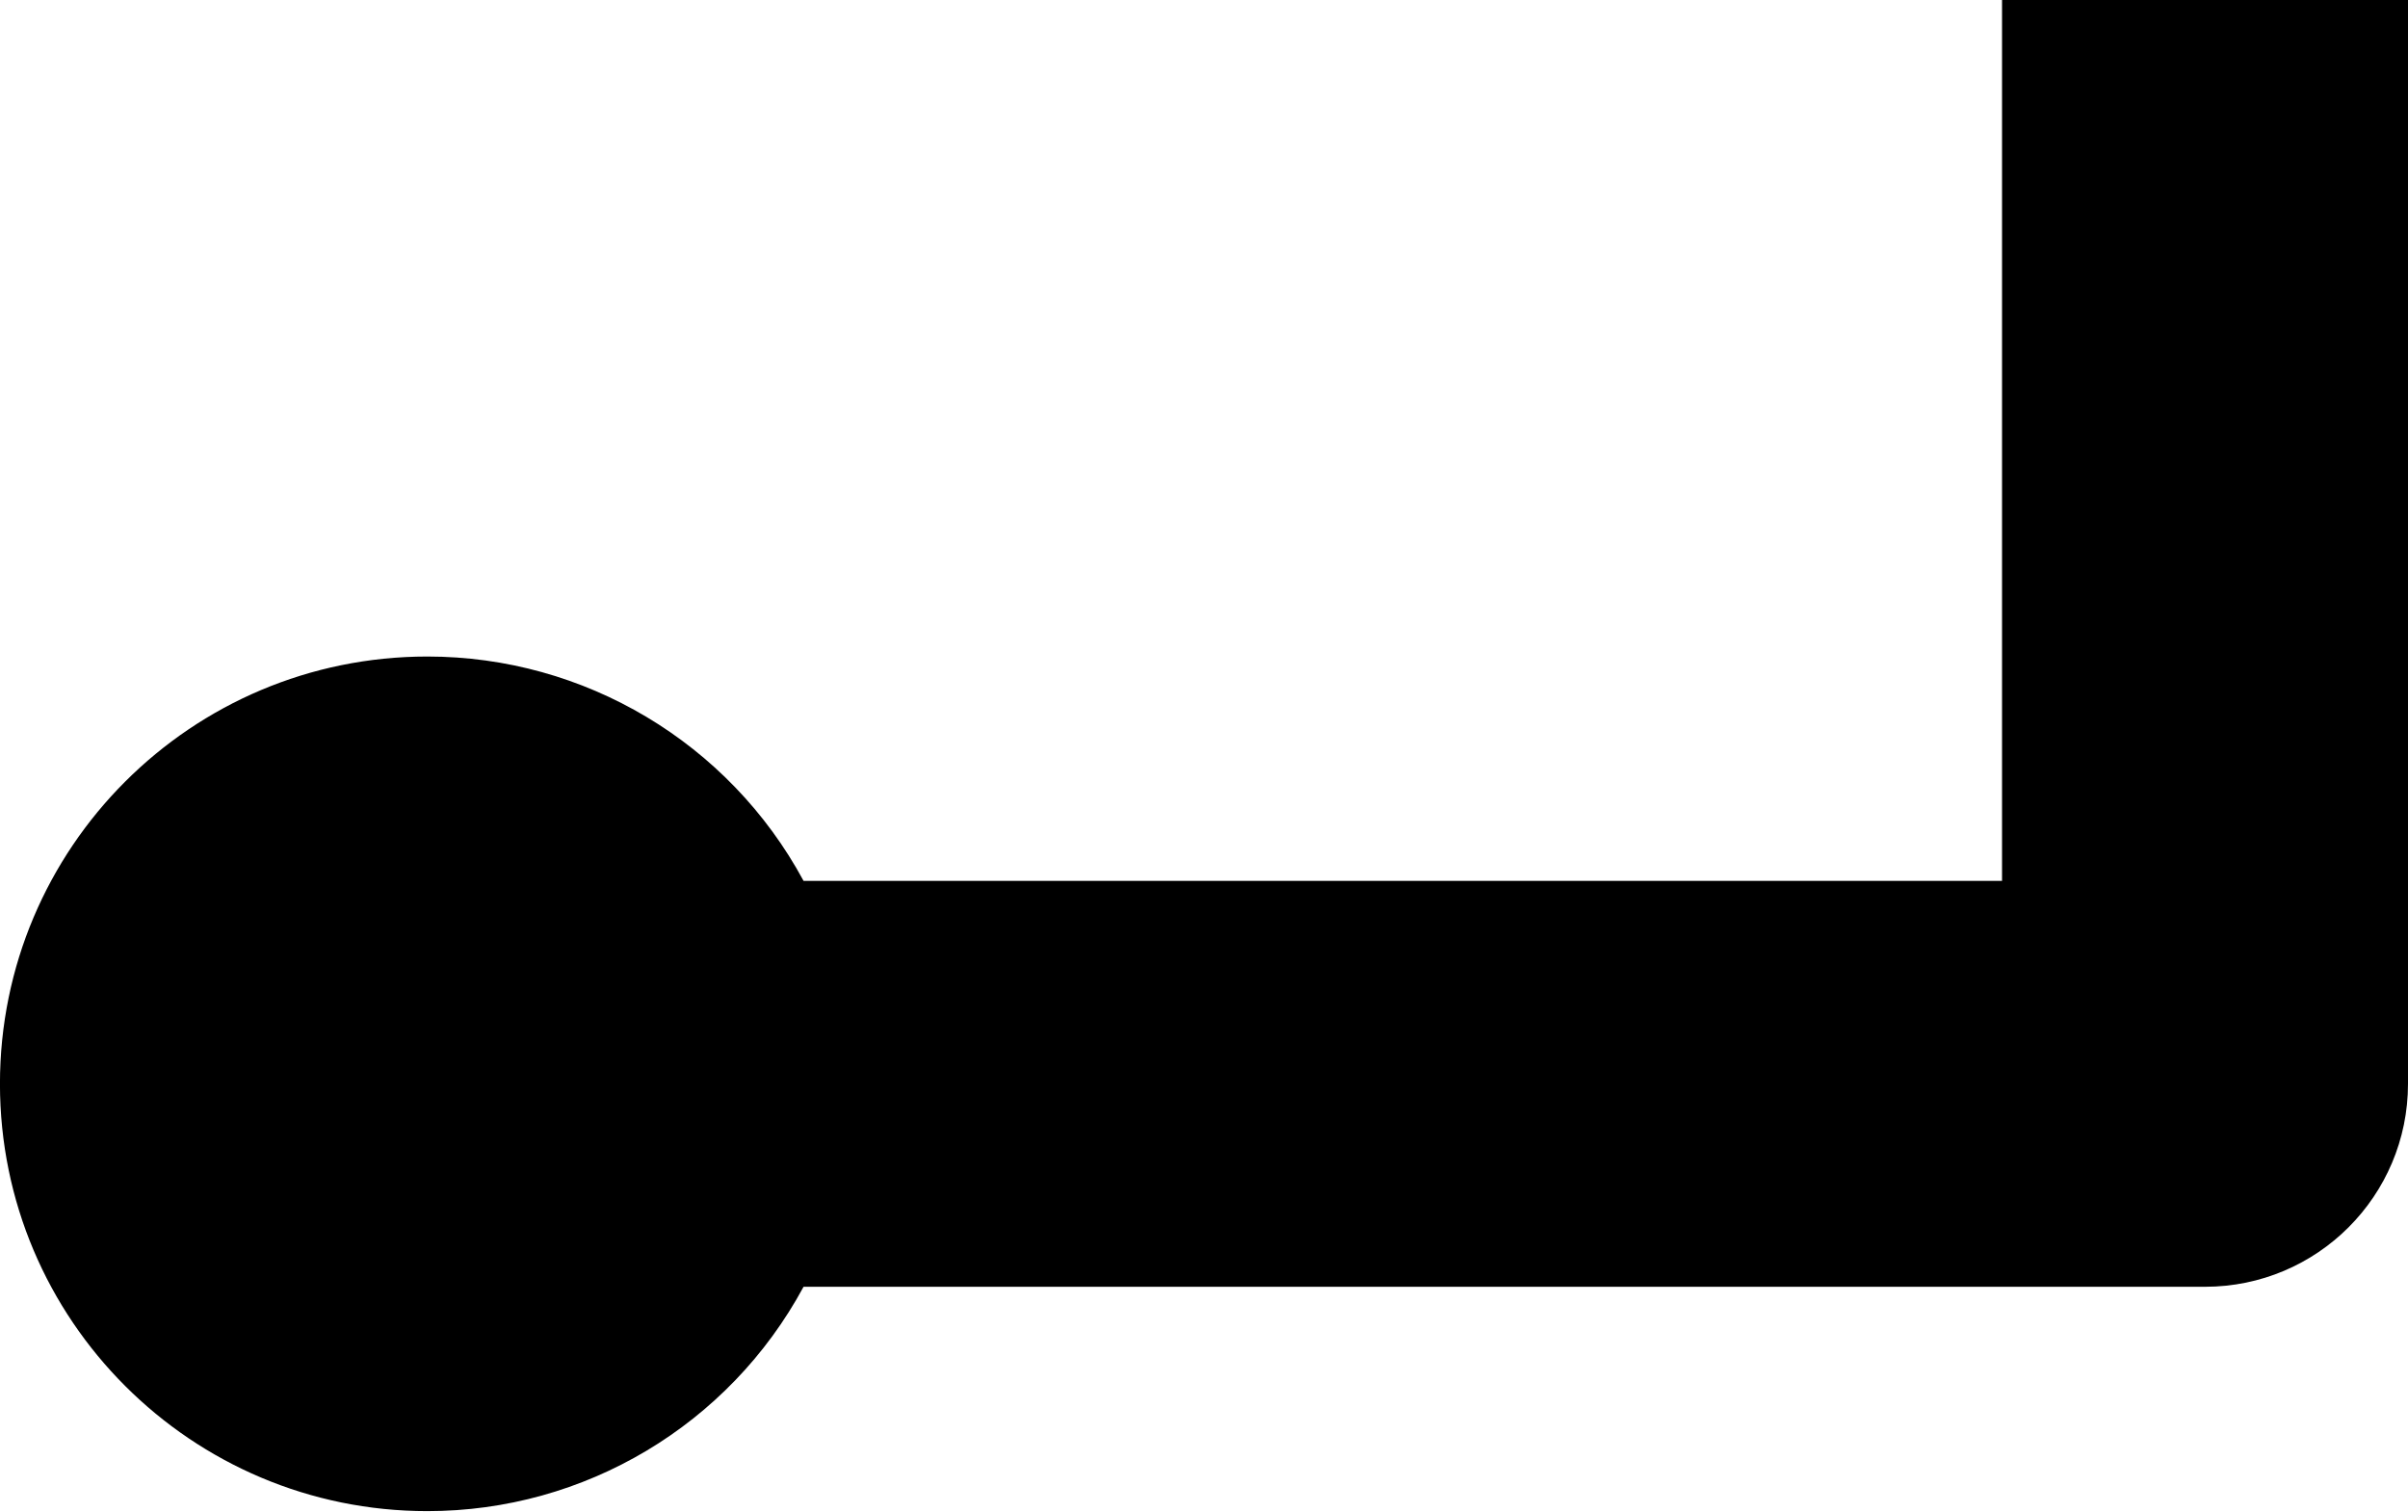
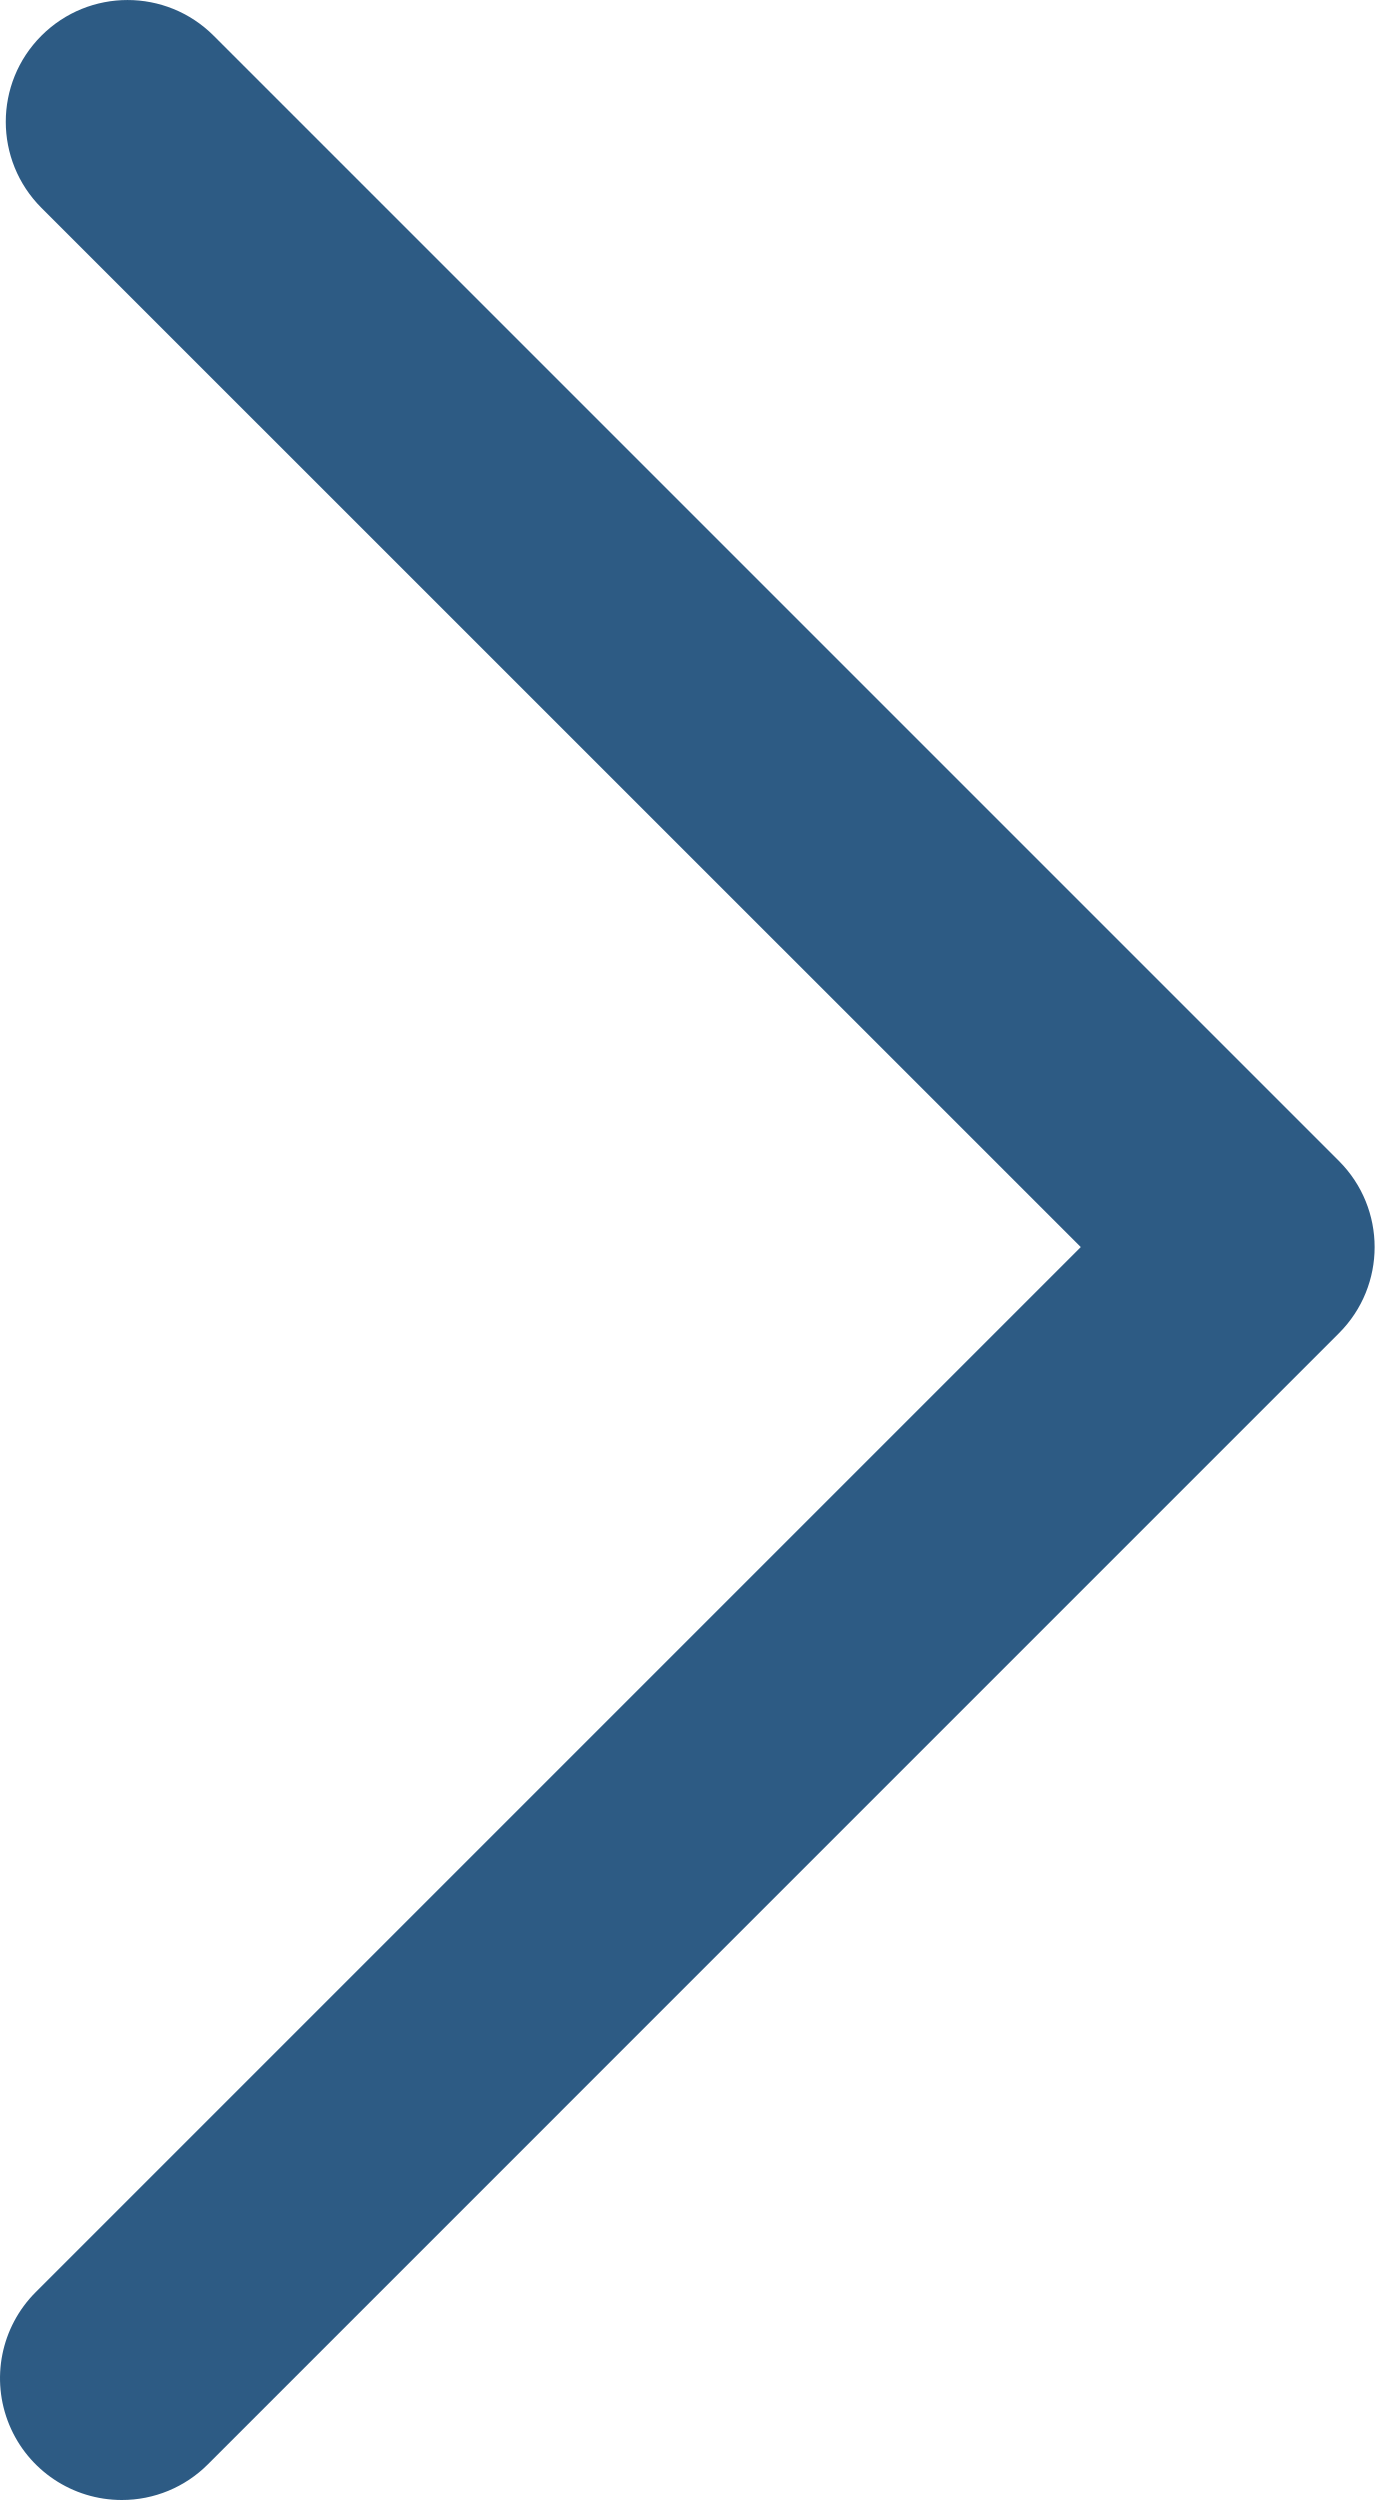
- <svg xmlns="http://www.w3.org/2000/svg" id="Capa_1" data-name="Capa 1" viewBox="0 0 1132.93 711.07">
-   <path d="M1736.5,2.5v510A95.5,95.5,0,0,1,1641,608H981.63a201.06,201.06,0,0,1-177,105.57c-111,0-201.08-90-201.08-201.07s90-201.07,201.08-201.07A201.11,201.11,0,0,1,981.63,417H1545.5V2.5Z" transform="translate(-603.57 -2.5)" />
+ <svg xmlns="http://www.w3.org/2000/svg" id="Capa_1" data-name="Capa 1" viewBox="0 0 208.89 379.89">
+   <defs>
+     <style>
+       .cls-1 {
+         fill: #2d5b84;
+       }
+     </style>
+   </defs>
+   <path class="cls-1" d="M148.2,424.09a18.5,18.5,0,0,1-13.08-31.58L293.93,233.7,136,75.79a18.5,18.5,0,1,1,26.16-26.17l171,171a18.5,18.5,0,0,1,0,26.17L161.29,418.67A18.43,18.43,0,0,1,148.2,424.09Z" transform="translate(-129.7 -44.2)" />
</svg>
